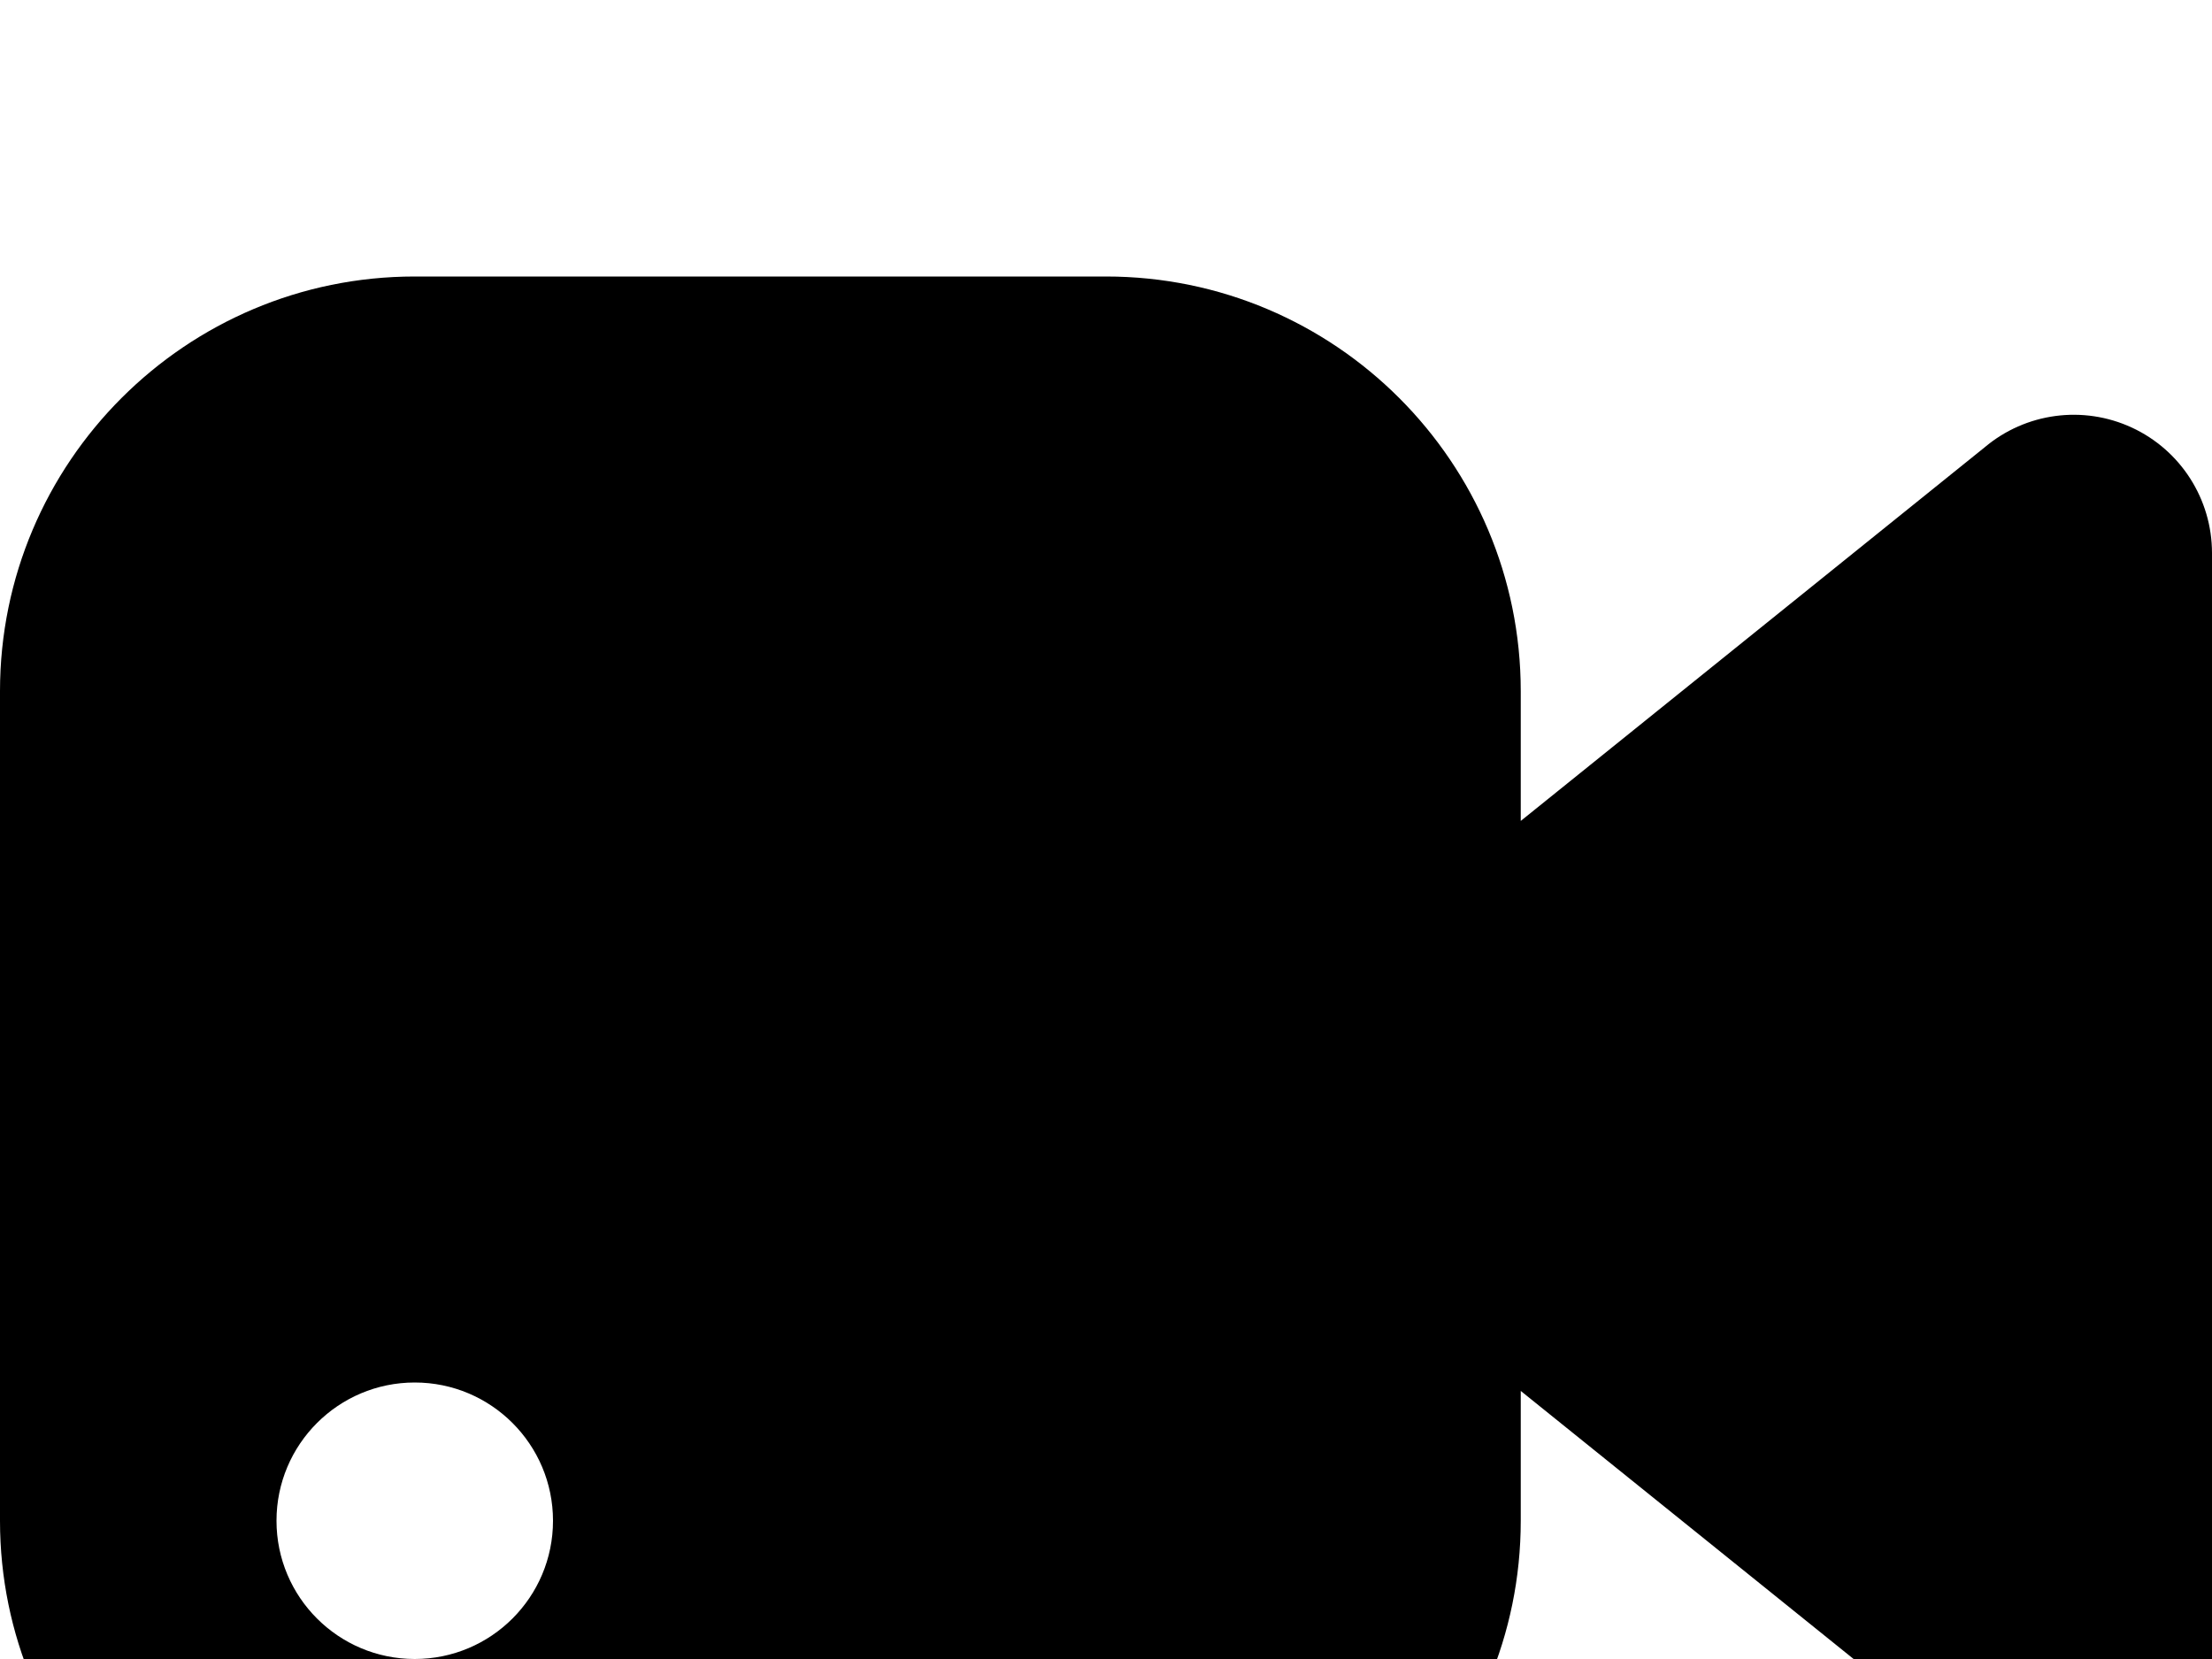
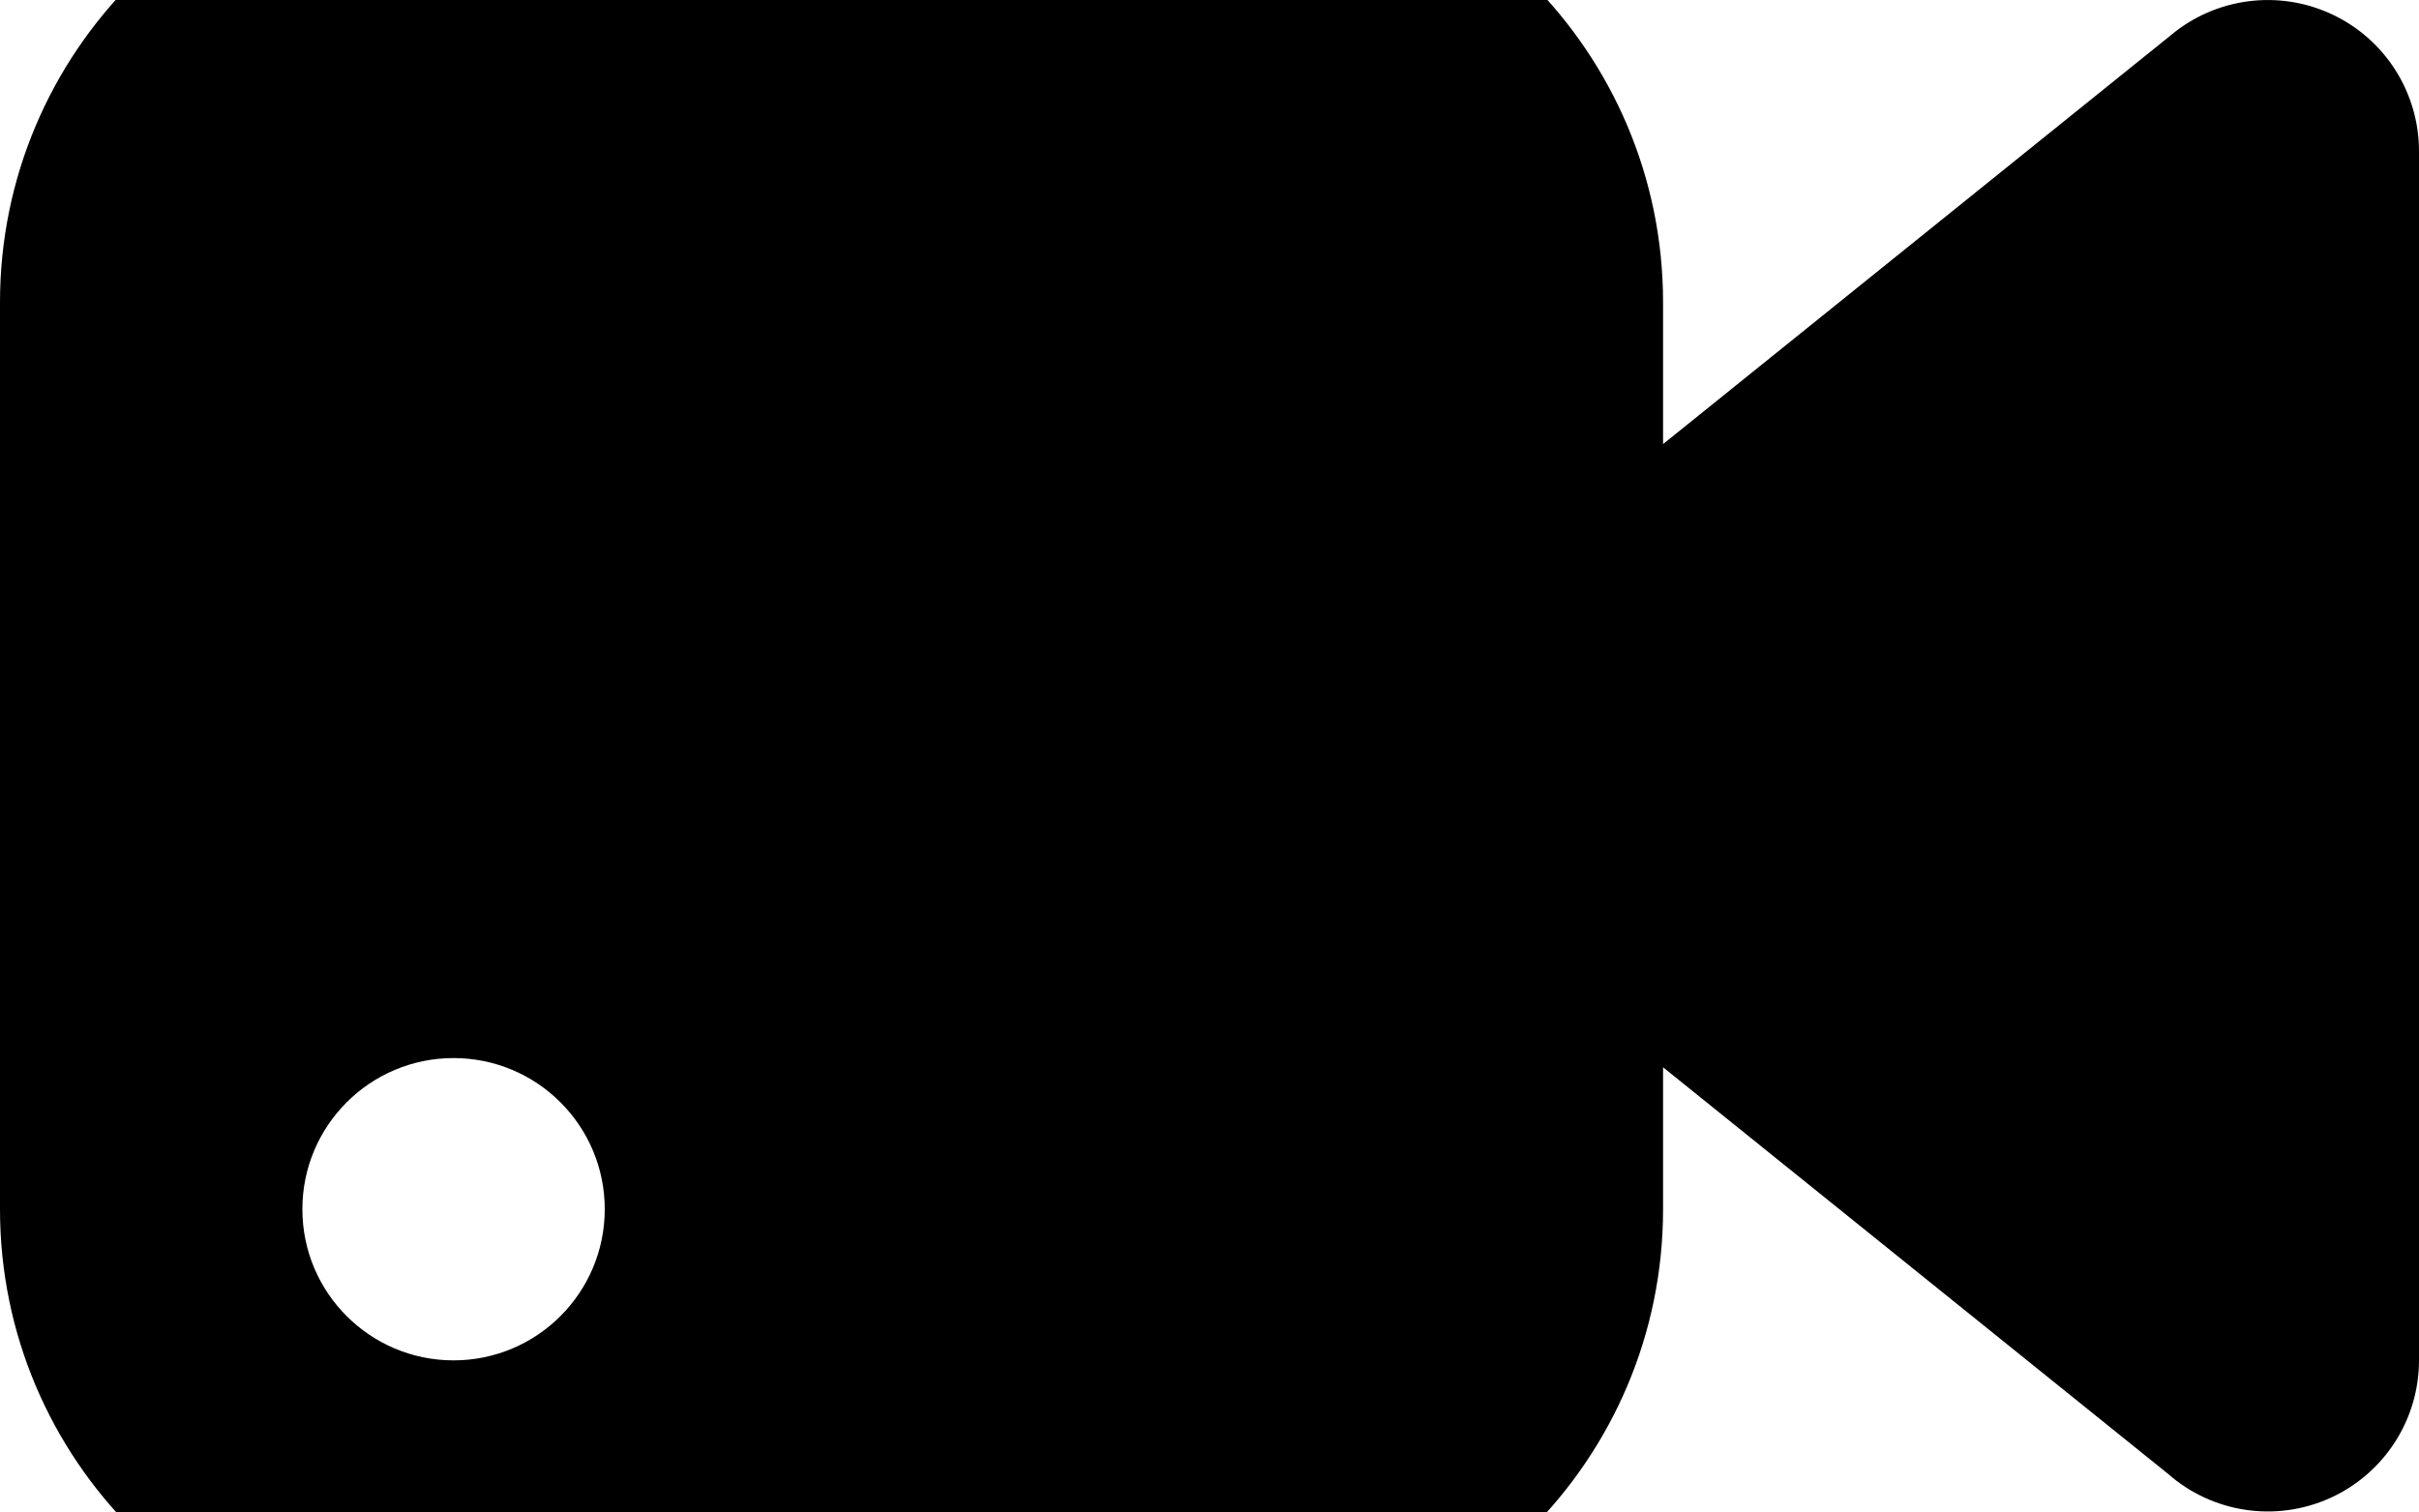
- <svg xmlns="http://www.w3.org/2000/svg" viewVox="0 0 16 16">
+ <svg xmlns="http://www.w3.org/2000/svg" viewBox="0 3 16 10">
  <path fill-rule="evenodd" d="M8 14H3c-1.656 0-3-1.344-3-3V5c0-1.656 1.344-3 3-3h5c1.656 0 3 1.344 3 3v.938l3.355-2.702A1 1 0 0116 4v8a1 1 0 01-1.661.75L11 10.061V11c0 1.656-1.344 3-3 3zm-5-4a1 1 0 110 2 1 1 0 010-2z" />
</svg>
